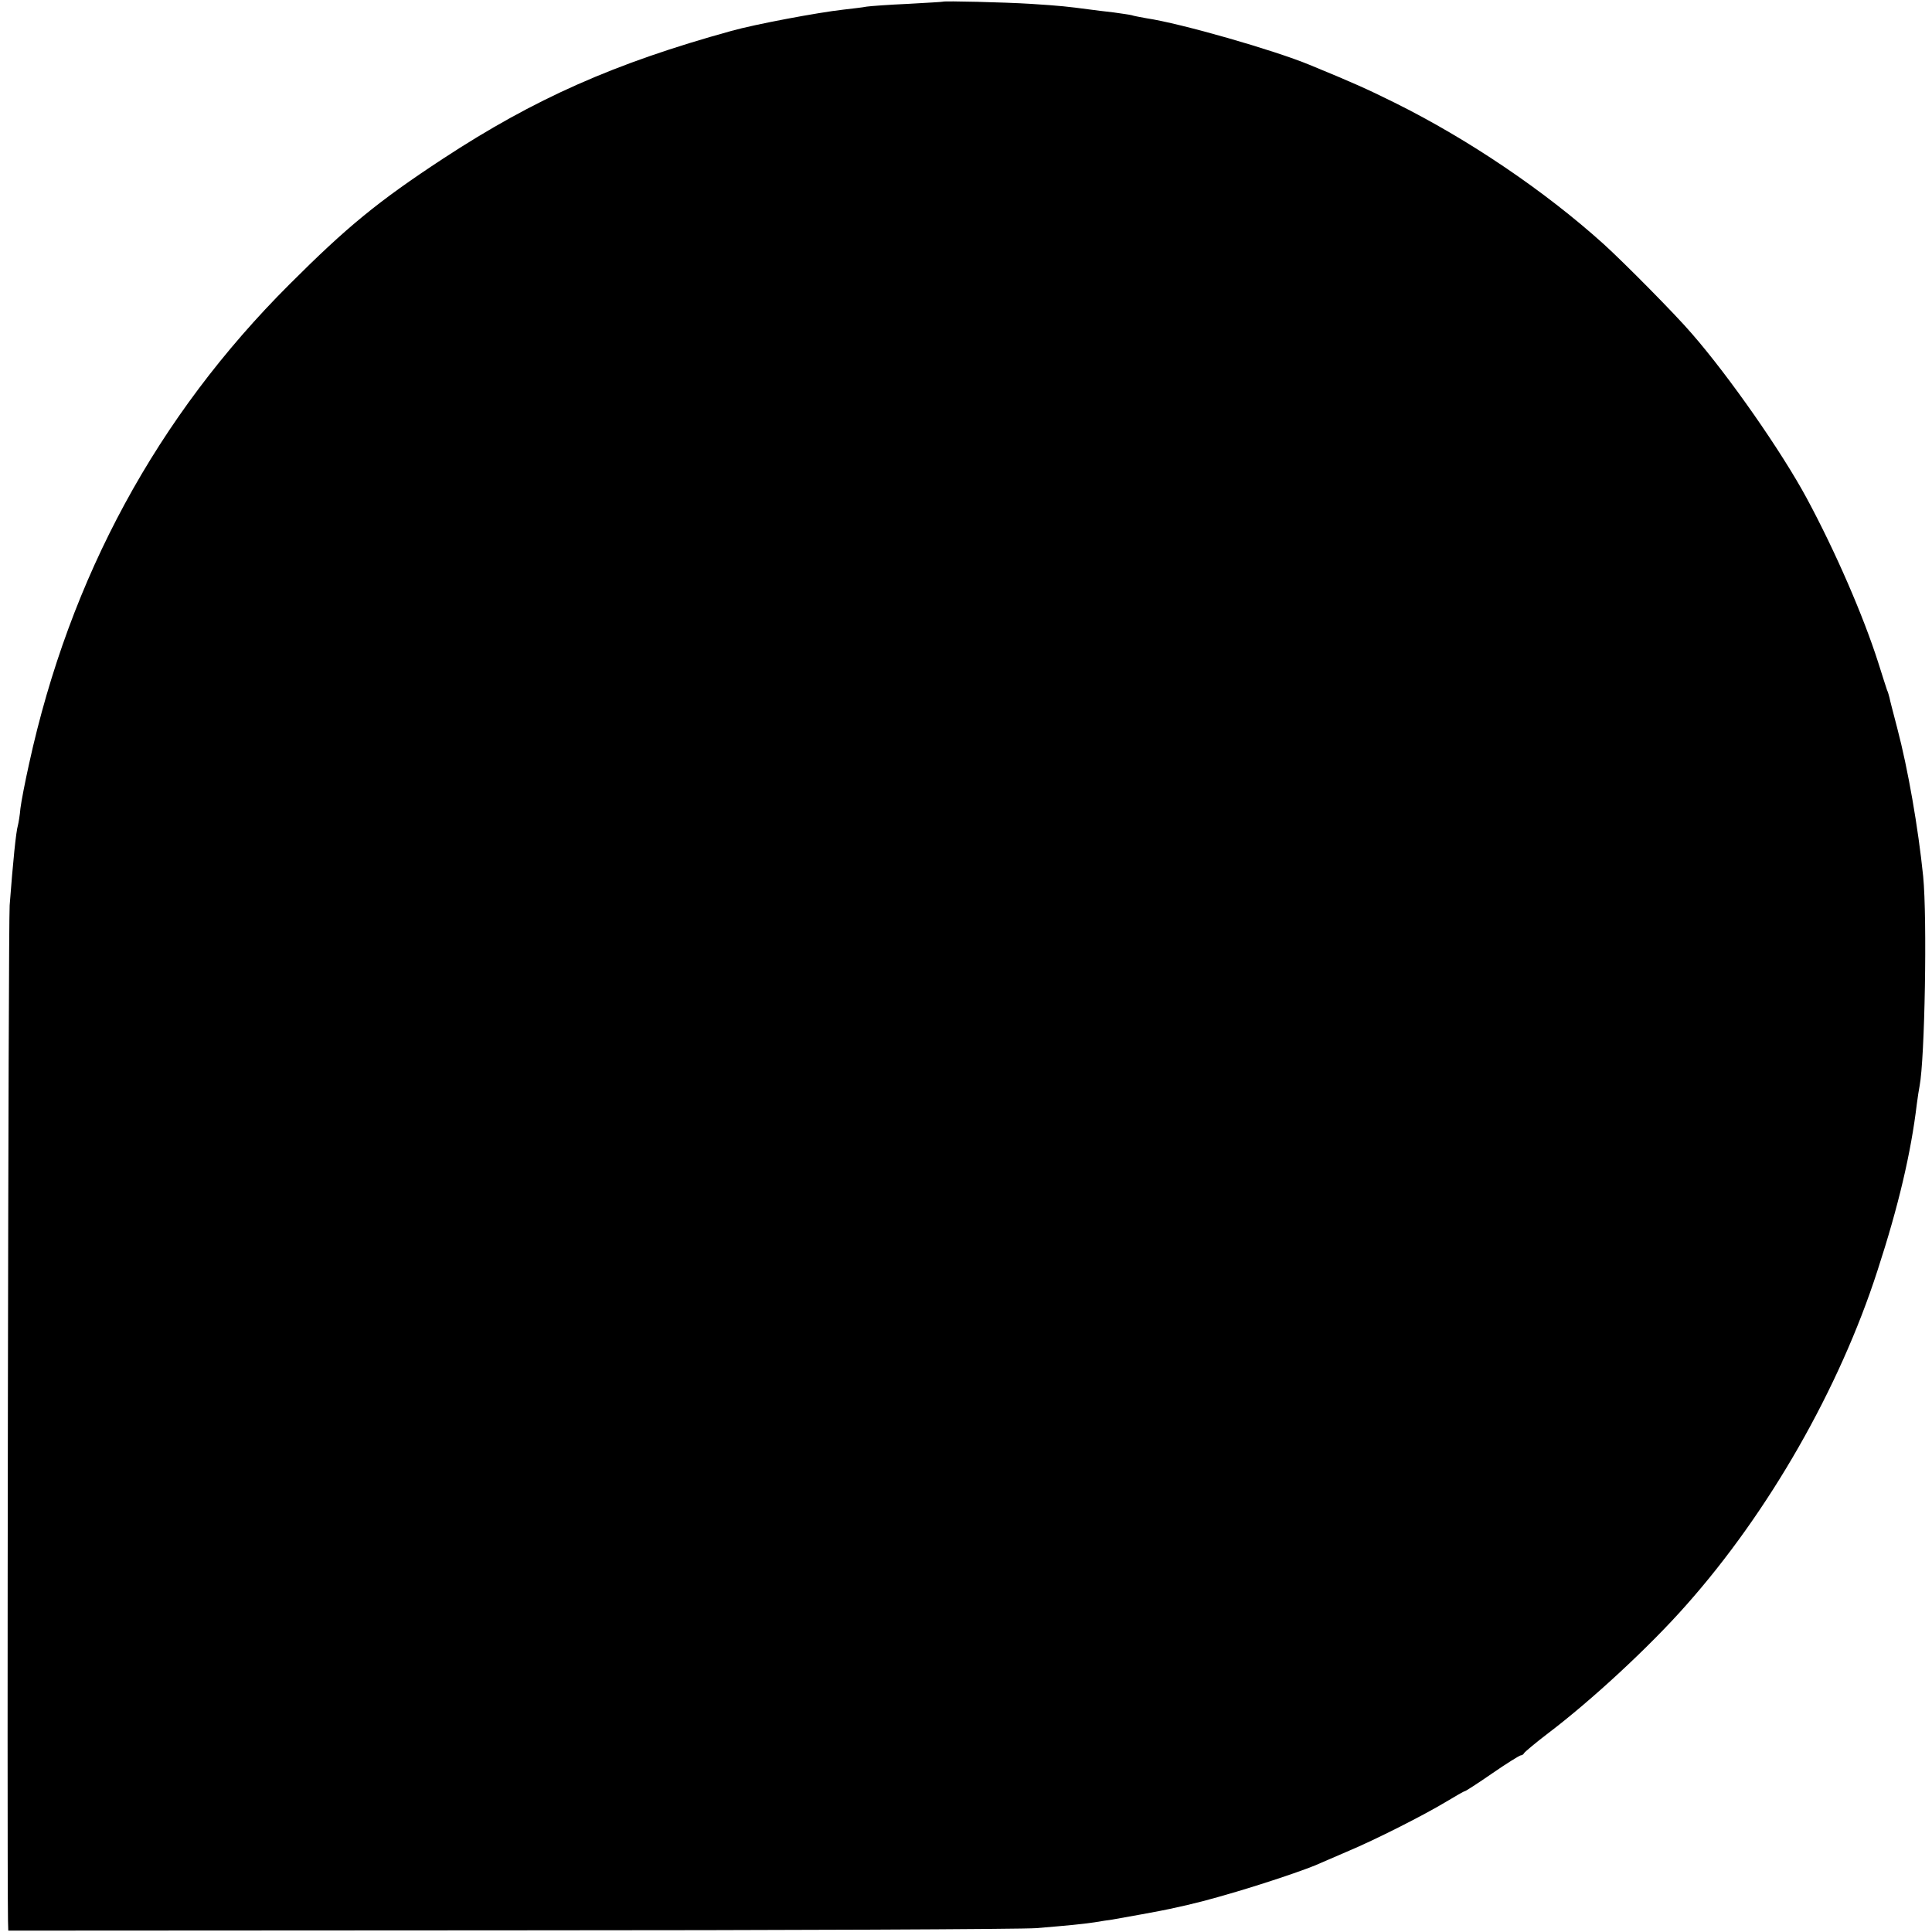
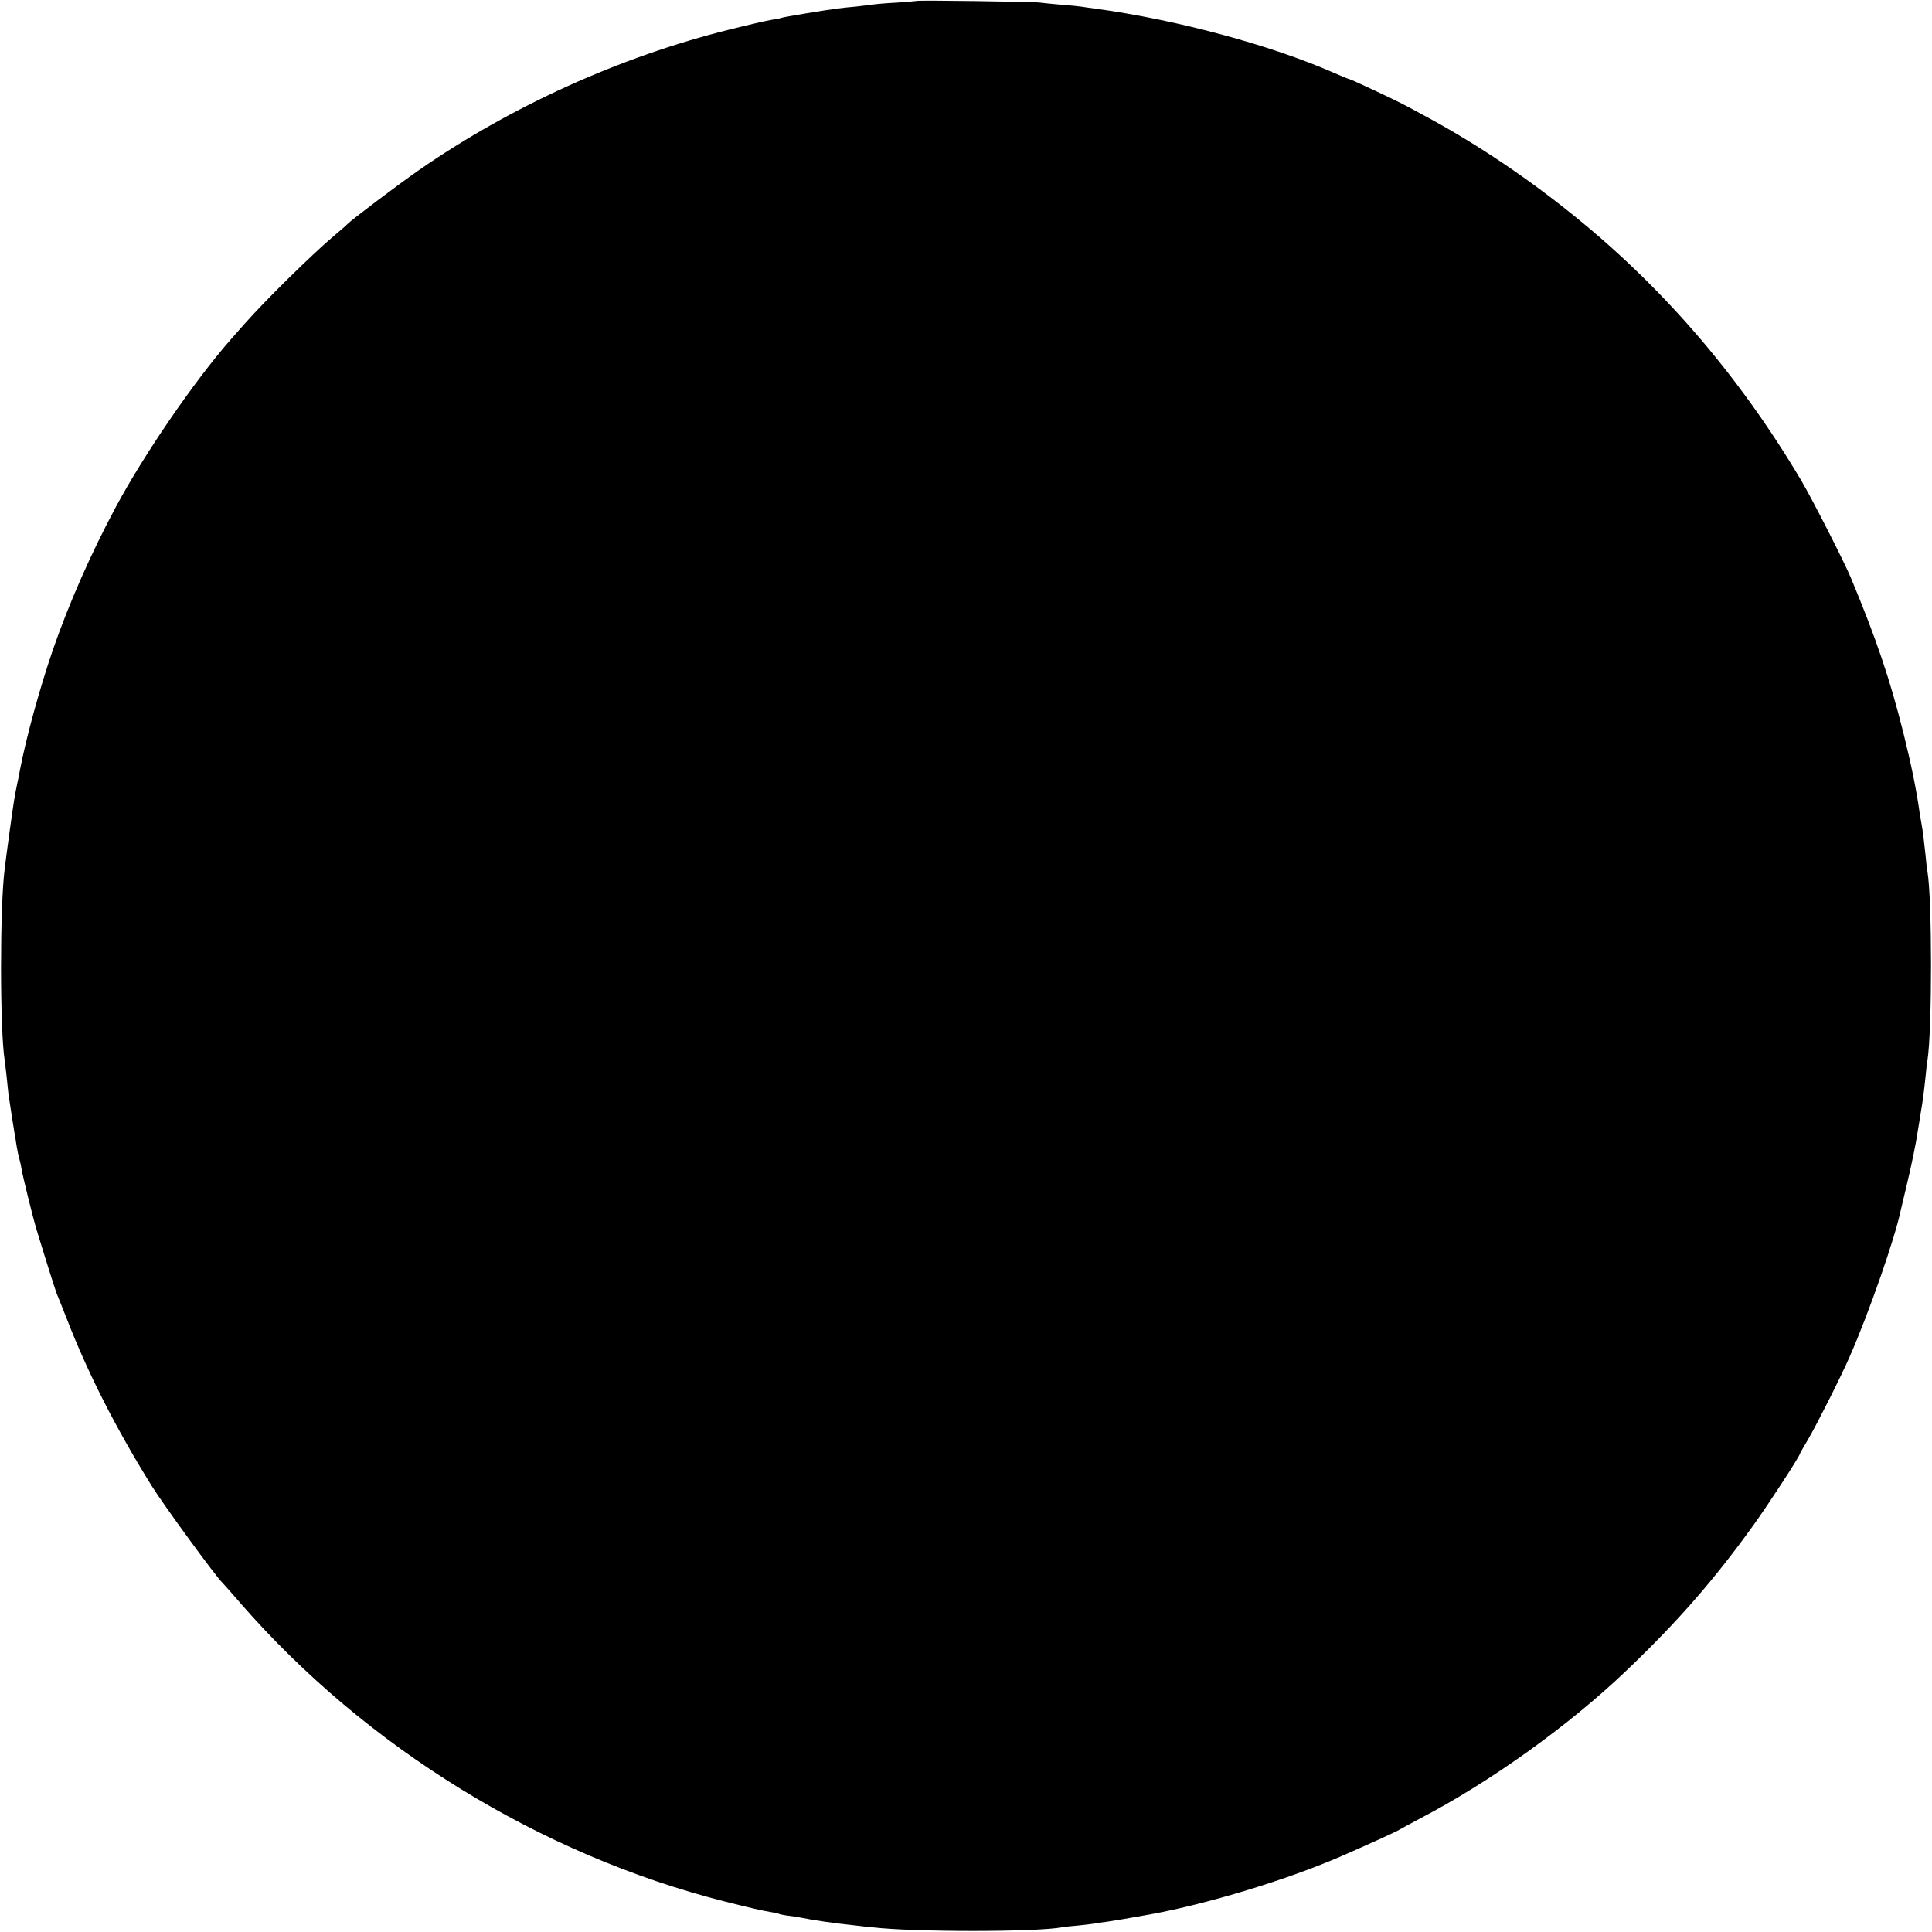
- <svg xmlns="http://www.w3.org/2000/svg" version="1.0" width="700pt" height="700pt" viewBox="0 0 700 700" preserveAspectRatio="xMidYMid meet">
-   <g transform="translate(0,700) scale(0.1,-0.1)" fill="#000000" stroke="none">
-     <path d="M3417 6994 c-1 -1 -58 -4 -127 -8 -69 -3 -136 -8 -150 -10 -14 -3 -52 -7 -85 -11 -90 -10 -320 -53 -405 -77 -424 -117 -714 -246 -1045 -463 -236 -155 -348 -247 -556 -455 -480 -479 -796 -1061 -944 -1739 -14 -63 -28 -135 -31 -160 -2 -25 -7 -53 -9 -61 -7 -22 -18 -133 -30 -290 -5 -62 -10 -3447 -6 -3680 l1 -35 1817 1 c1000 0 1859 4 1908 8 119 10 162 14 210 21 22 4 51 8 65 10 35 6 180 32 210 39 93 20 138 32 240 62 108 32 261 83 305 104 11 5 54 23 95 41 103 43 280 133 358 180 35 21 66 39 69 39 3 0 48 29 100 65 52 36 99 65 103 65 5 0 10 4 12 8 2 4 41 37 87 72 157 119 367 313 501 465 299 337 554 783 692 1210 77 236 122 429 143 605 3 25 8 54 10 65 19 98 28 606 13 760 -18 176 -55 389 -94 537 -14 54 -27 103 -28 110 -2 7 -5 20 -9 28 -3 8 -17 53 -32 100 -54 169 -155 402 -259 595 -90 167 -280 440 -416 596 -58 68 -245 257 -320 325 -213 192 -489 379 -757 512 -103 51 -150 72 -308 137 -128 53 -465 150 -592 169 -21 4 -45 8 -53 11 -8 2 -37 6 -65 10 -27 3 -68 8 -90 11 -76 10 -100 13 -210 20 -96 6 -314 11 -318 8z" />
+ <svg xmlns="http://www.w3.org/2000/svg" version="1.0" width="1024pt" height="1024pt" viewBox="0 0 1024 1024" preserveAspectRatio="xMidYMid meet">
+   <g transform="translate(0,1024) scale(0.1,-0.1)" fill="#000000" stroke="none">
+     <path d="M4858 10235 c-2 -1 -50 -5 -108 -9 -58 -3 -116 -8 -130 -11 -14 -2 -52 -6 -85 -10 -33 -3 -76 -7 -95 -10 -58 -7 -294 -46 -300 -50 -3 -2 -26 -6 -50 -10 -25 -4 -126 -27 -225 -52 -579 -144 -1158 -407 -1645 -745 -119 -83 -361 -266 -380 -287 -3 -4 -34 -31 -70 -61 -117 -99 -367 -345 -476 -469 -22 -24 -55 -63 -75 -85 -193 -221 -455 -604 -604 -881 -132 -246 -250 -514 -335 -760 -69 -202 -140 -458 -174 -635 -2 -14 -9 -47 -15 -75 -6 -27 -13 -66 -16 -85 -12 -77 -34 -238 -40 -285 -3 -27 -8 -63 -10 -80 -26 -192 -26 -858 0 -1016 2 -13 6 -51 10 -84 3 -33 8 -76 10 -95 11 -75 27 -176 31 -200 3 -14 7 -38 9 -55 6 -39 13 -73 19 -93 3 -9 8 -33 11 -52 6 -36 59 -251 75 -305 34 -113 103 -333 110 -350 5 -11 29 -72 54 -135 111 -287 259 -578 449 -884 62 -100 346 -489 377 -516 3 -3 47 -52 97 -110 663 -761 1587 -1330 2563 -1578 139 -35 204 -50 249 -57 19 -3 37 -7 40 -9 3 -2 26 -7 51 -10 25 -3 56 -8 70 -11 67 -14 183 -30 280 -40 30 -4 71 -8 90 -10 220 -26 874 -26 1009 0 9 2 47 6 83 9 37 4 75 8 85 10 10 2 41 7 68 10 42 6 118 19 235 40 305 56 725 184 1010 308 122 53 296 132 305 139 6 4 53 29 105 57 379 197 797 497 1104 791 270 258 465 482 673 772 77 107 243 362 243 374 0 2 20 37 44 77 46 79 174 332 220 438 103 234 241 631 271 778 2 9 15 64 29 122 27 112 52 234 61 297 4 21 10 63 15 93 11 63 17 110 26 195 3 33 7 71 10 85 25 160 25 852 0 1000 -3 14 -7 52 -10 85 -8 77 -15 133 -21 165 -3 14 -7 43 -11 65 -16 117 -45 257 -85 418 -71 285 -145 504 -280 827 -34 82 -208 423 -263 515 -336 566 -752 1046 -1249 1438 -245 194 -502 363 -762 502 -49 27 -97 52 -105 56 -33 18 -270 129 -276 129 -3 0 -41 15 -84 34 -334 147 -838 283 -1270 341 -25 3 -56 8 -70 10 -14 2 -61 7 -105 10 -44 4 -98 9 -120 12 -47 4 -642 13 -647 8z" />
  </g>
</svg>
